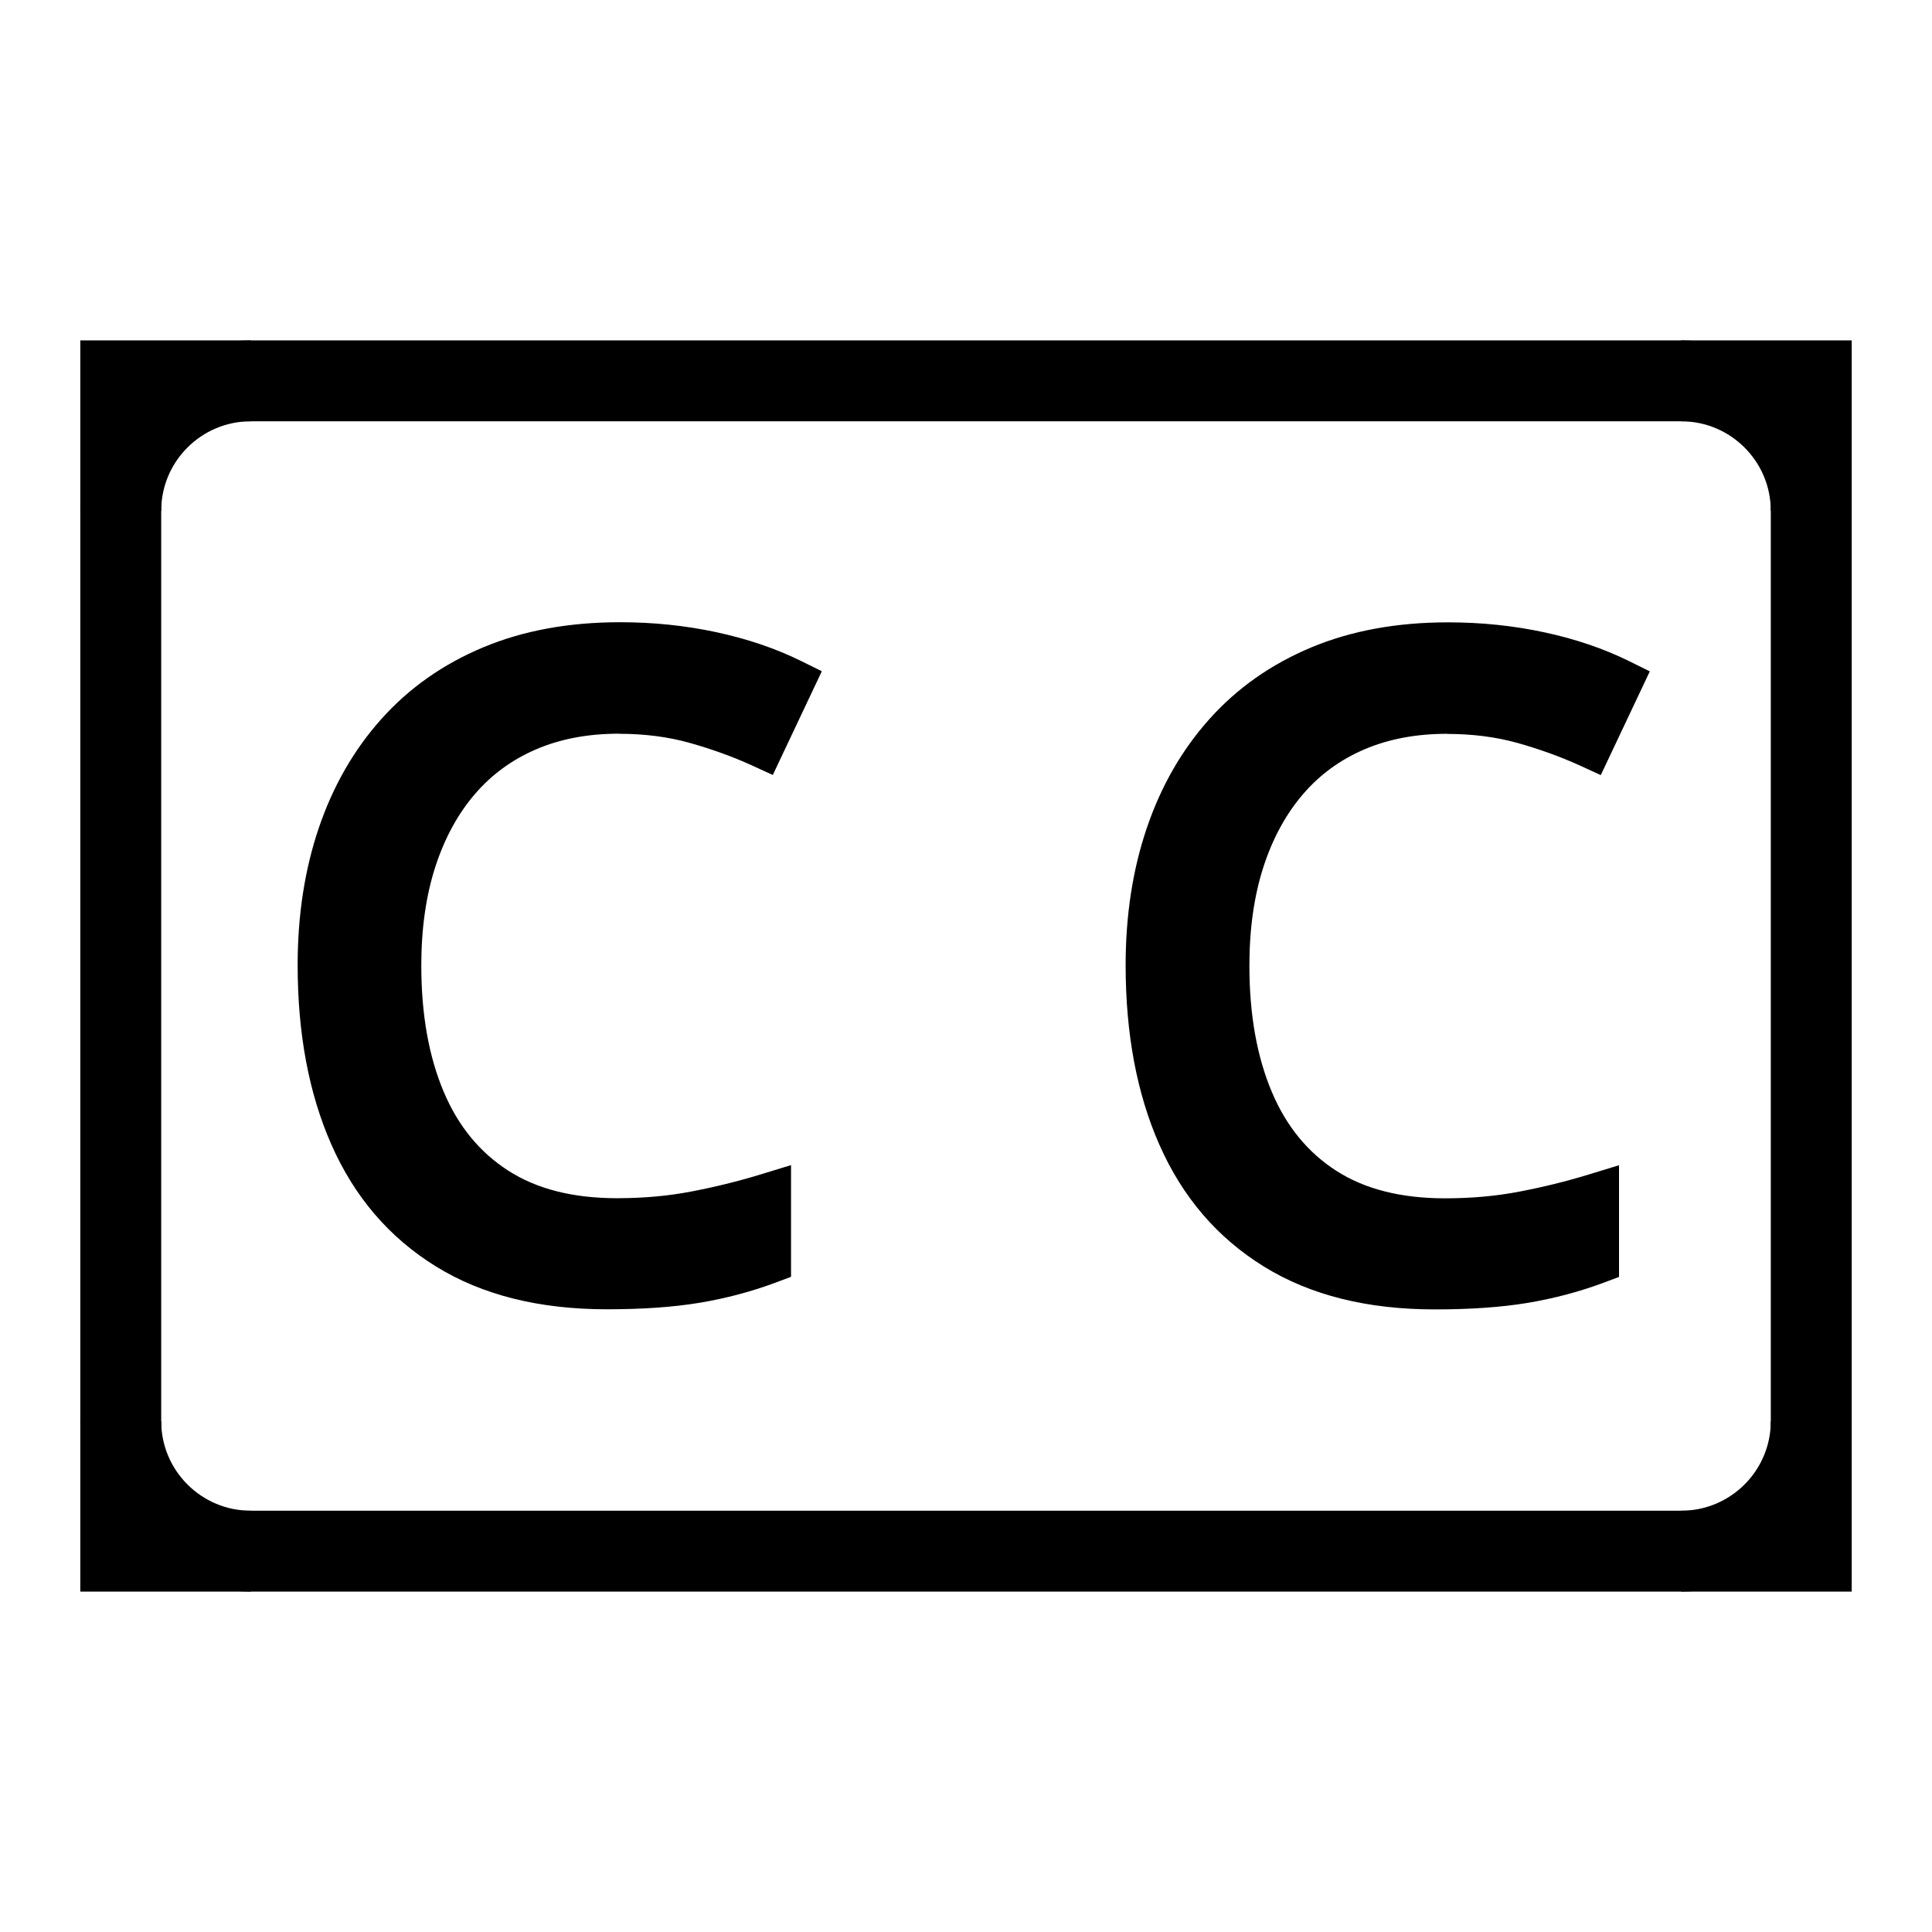
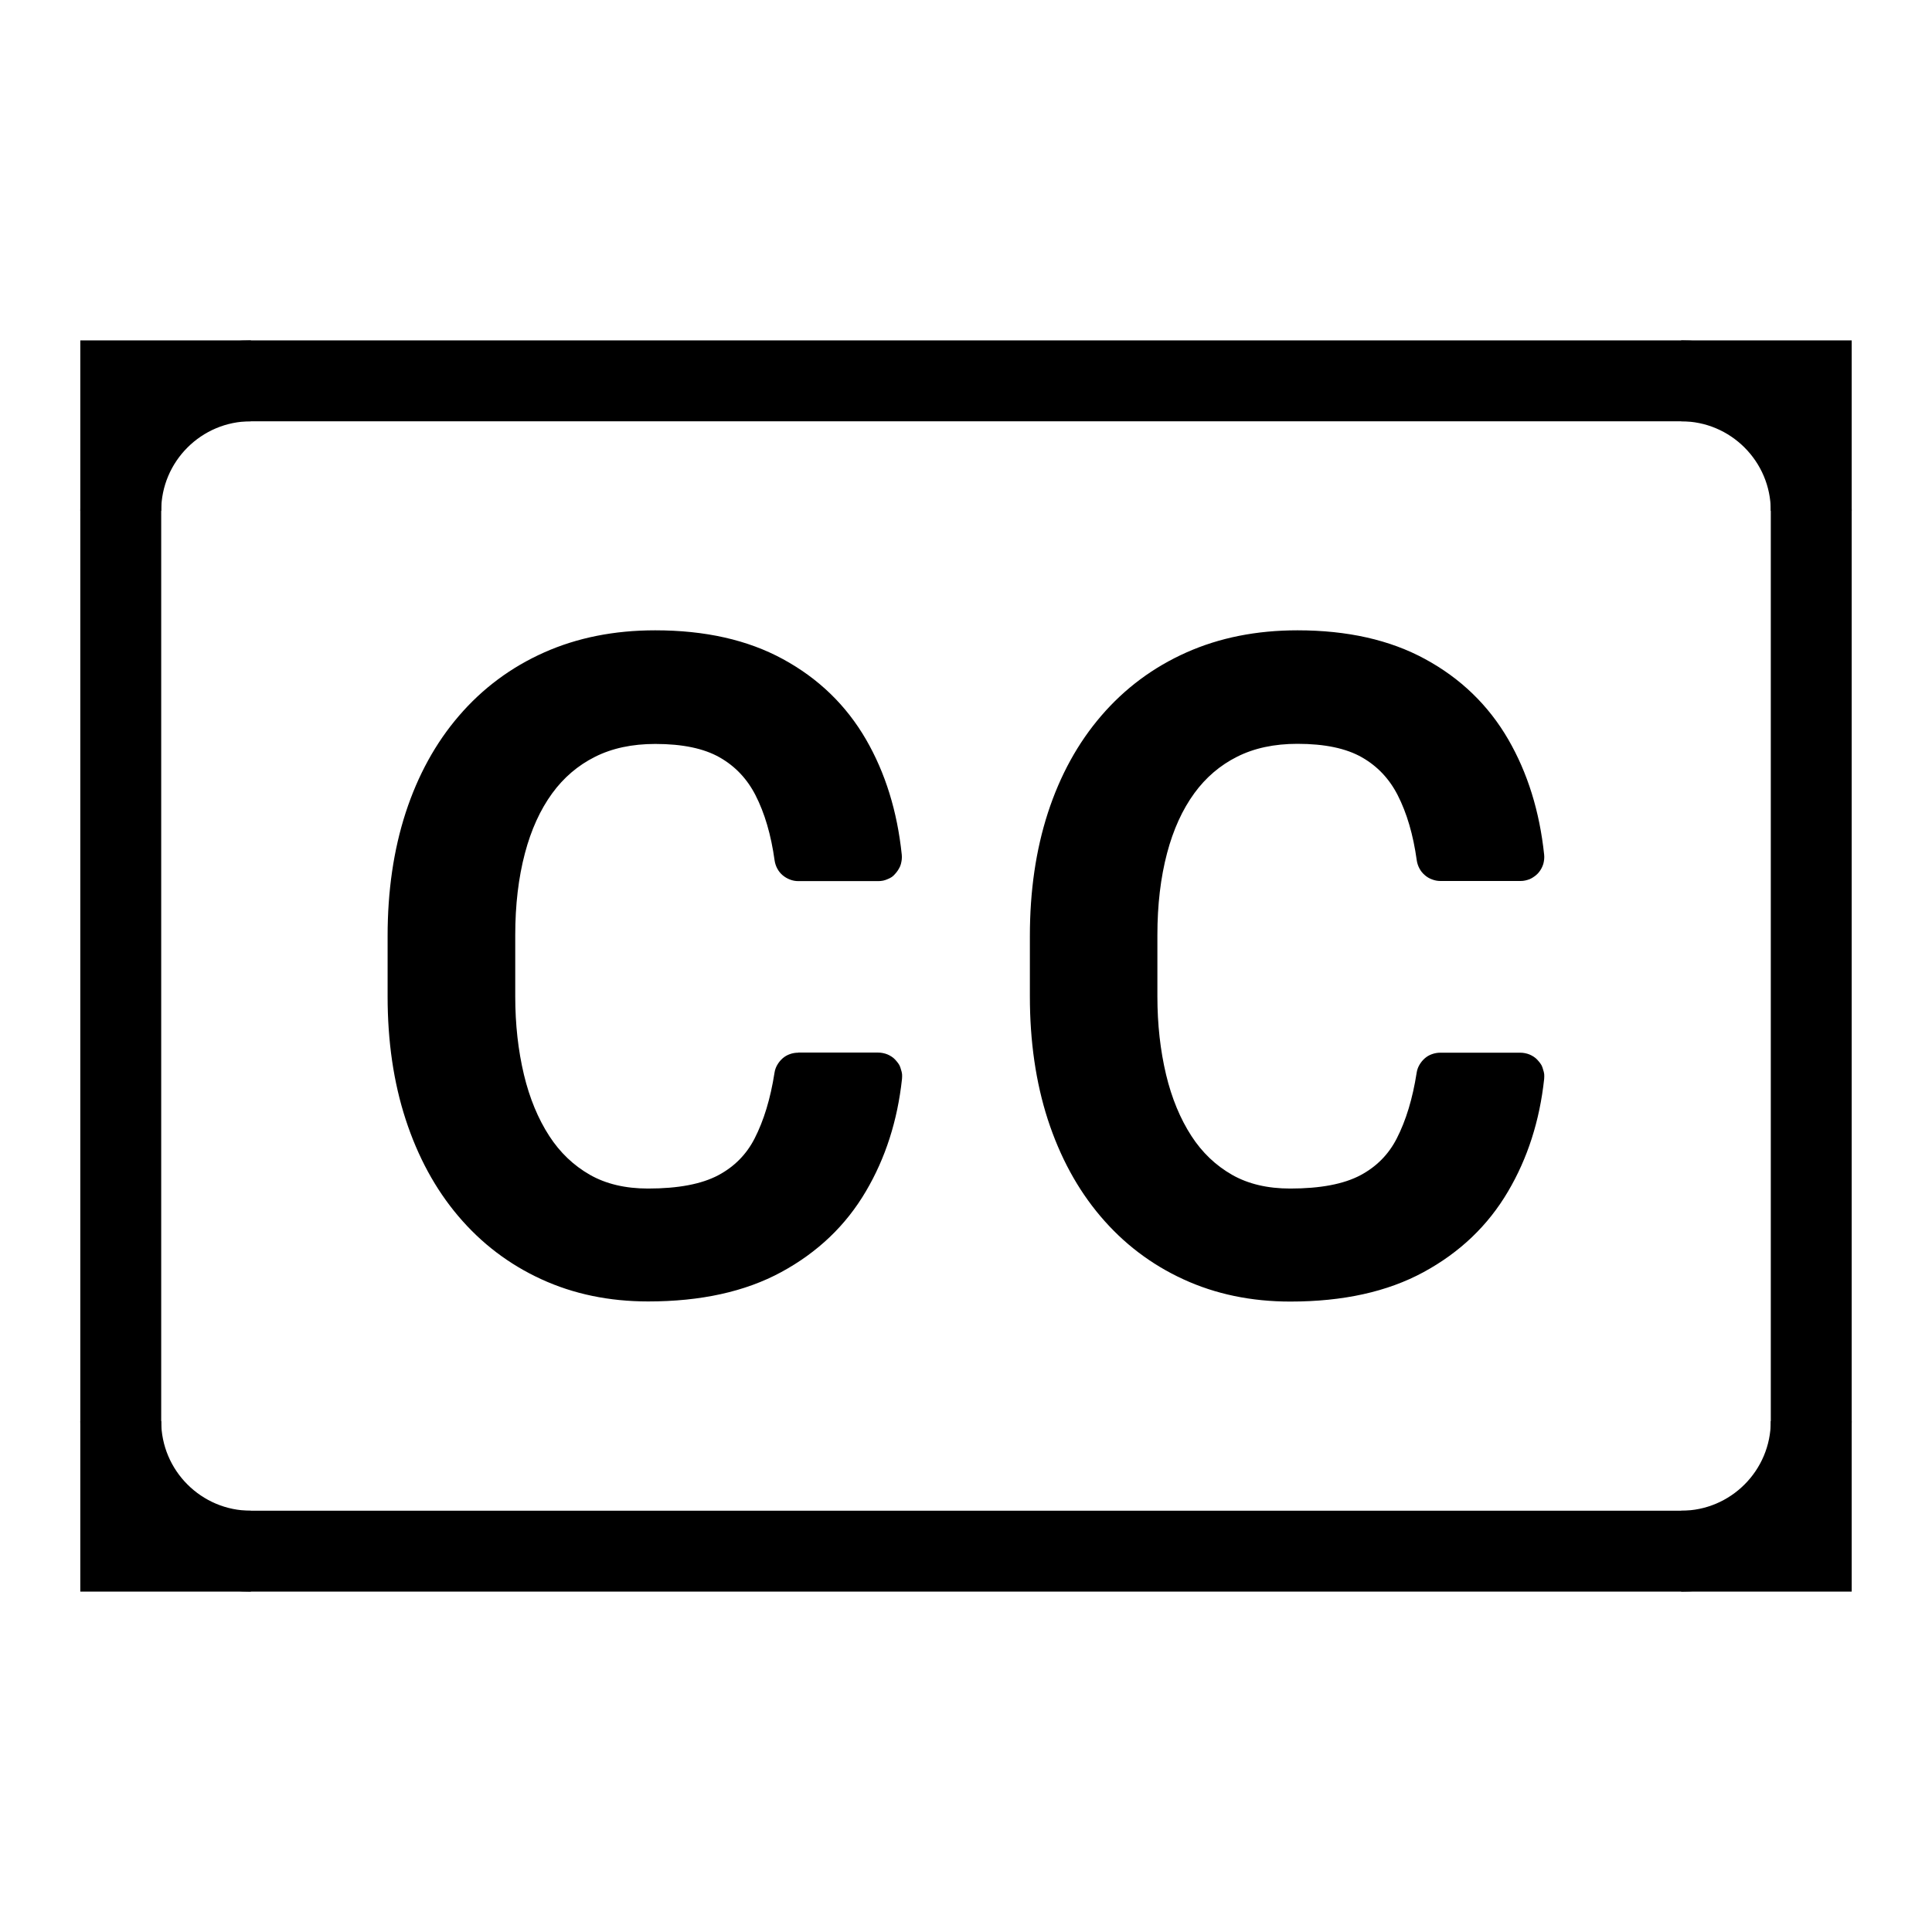
<svg xmlns="http://www.w3.org/2000/svg" width="16" height="16" stroke-width="0.67" viewBox="0 0 16 16">
  <path fill="none" stroke="currentColor" stroke-width="0.67" d="M1 3.154h14v9.692h-14Z" />
  <path fill="currentColor" d="M13.923 3.154a1.077 1.077 0 0 1 1.077 1.077V3.154Z" />
  <path fill="none" stroke="currentColor" stroke-width="0.67" d="M13.923 3.154a1.077 1.077 0 0 1 1.077 1.077" />
  <path fill="currentColor" d="M15 11.769a1.077 1.077 0 0 1-1.077 1.077h1.077Z" />
  <path fill="none" stroke="currentColor" stroke-width="0.67" d="M15 11.769a1.077 1.077 0 0 1-1.077 1.077" />
  <path fill="currentColor" d="M2.077 12.846A1.077 1.077 0 0 1 1 11.769v1.077Z" />
  <path fill="none" stroke="currentColor" stroke-width="0.67" d="M2.077 12.846A1.077 1.077 0 0 1 1 11.769" />
  <path fill="currentColor" d="M1 4.231a1.077 1.077 0 0 1 1.077-1.077H1Z" />
  <path fill="none" stroke="currentColor" stroke-width="0.67" d="M1 4.231a1.077 1.077 0 0 1 1.077-1.077" />
-   <path fill="currentColor" fill-rule="evenodd" d="M5.127 6.076q-.386 0-.688.13-.298.128-.506.37-.212.247-.327.6-.117.361-.117.82 0 .608.187 1.049.179.422.532.649.354.229.902.229.327 0 .613-.055.294-.056.573-.141l.255-.078v.925l-.128.048q-.3.112-.629.167-.326.054-.768.054-.842 0-1.416-.355-.579-.358-.866-1.01-.279-.633-.279-1.486 0-.617.174-1.132.177-.523.519-.905.345-.386.846-.595.496-.207 1.131-.207.412 0 .795.082.387.083.702.238l.174.086-.406.859-.177-.081q-.233-.106-.512-.185-.268-.075-.582-.075m6.856 0q-.386 0-.688.13-.298.128-.506.37-.212.247-.327.6-.117.361-.117.82 0 .608.187 1.049.179.422.531.649.355.229.902.229.327 0 .613-.055.294-.056.573-.141l.255-.078v.925l-.128.048q-.3.112-.629.167-.326.054-.768.054-.842 0-1.416-.355-.579-.358-.866-1.01-.279-.633-.279-1.486 0-.617.174-1.132.177-.523.519-.905.345-.386.846-.595.496-.207 1.131-.207.412 0 .795.082.387.083.702.238l.174.086-.406.859-.177-.081q-.233-.106-.512-.185-.268-.075-.583-.075" />
+   <path fill="currentColor" fill-rule="evenodd" d="M6.611 8.717H7.273q.019 0 .039.004t.037.011.034.018.03.025.025.03.018.034.011.037.004.038q0 .011-.001.021-.056.519-.299.931-.249.424-.701.669-.448.243-1.102.243-.485 0-.885-.184-.401-.184-.688-.523-.284-.335-.436-.802Q3.21 8.811 3.21 8.252v-.501q0-.559.149-1.019.152-.467.442-.804.293-.341.706-.525.411-.183.919-.183.62 0 1.057.238.442.24.689.666.24.415.296.954.002.019 0.0.039-.002.019-.007.038t-.015.036q-.009.017-.021.032T7.4 7.251t-.032.022-.036.015-.038.008q-.01.001-.02.001h-.663q-.036 0-.069-.013Q6.508 7.271 6.481 7.248q-.027-.023-.044-.055-.017-.032-.022-.067-.044-.318-.159-.542-.104-.202-.295-.311-.196-.112-.534-.112-.288 0-.5.107-.211.106-.354.302-.149.205-.226.497-.08.303-.08.678V8.252q0 .346.072.648.07.292.21.508.133.205.336.321.2.114.482.114.375 0 .583-.111.198-.106.299-.303.115-.224.165-.544.005-.035.023-.066t.044-.054.06-.035q.033-.012.068-.012m5.319 0h.663q.019 0 .039.004t.037.011.034.018.03.025.025.03.018.034.011.037.004.038q0 .011-.001.021-.056.519-.299.931-.249.424-.701.669-.448.243-1.102.243-.485 0-.885-.184-.401-.184-.688-.523-.284-.335-.436-.802Q8.529 8.811 8.529 8.252v-.501q0-.559.149-1.019.152-.467.442-.804.293-.341.706-.525.411-.183.919-.183.62 0 1.057.238.442.24.689.666.24.415.297.954.002.019 0.0.039-.002.019-.007.038-.006.019-.015.036t-.021.032-.027.027-.032.022-.036.015q-.019.006-.038.008-.01.001-.02.001h-.663q-.036 0-.069-.013-.034-.012-.061-.036-.027-.023-.044-.055-.017-.032-.022-.067-.044-.318-.159-.542-.104-.202-.295-.311-.196-.112-.534-.112-.288 0-.5.107-.211.106-.354.302-.149.205-.226.497-.08.303-.08.678V8.252q0 .346.072.648.07.292.21.508.133.205.336.321.2.114.482.114.375 0 .583-.111.198-.106.299-.303.115-.224.165-.544.005-.035.023-.066t.044-.054.06-.035.068-.012" />
</svg>
